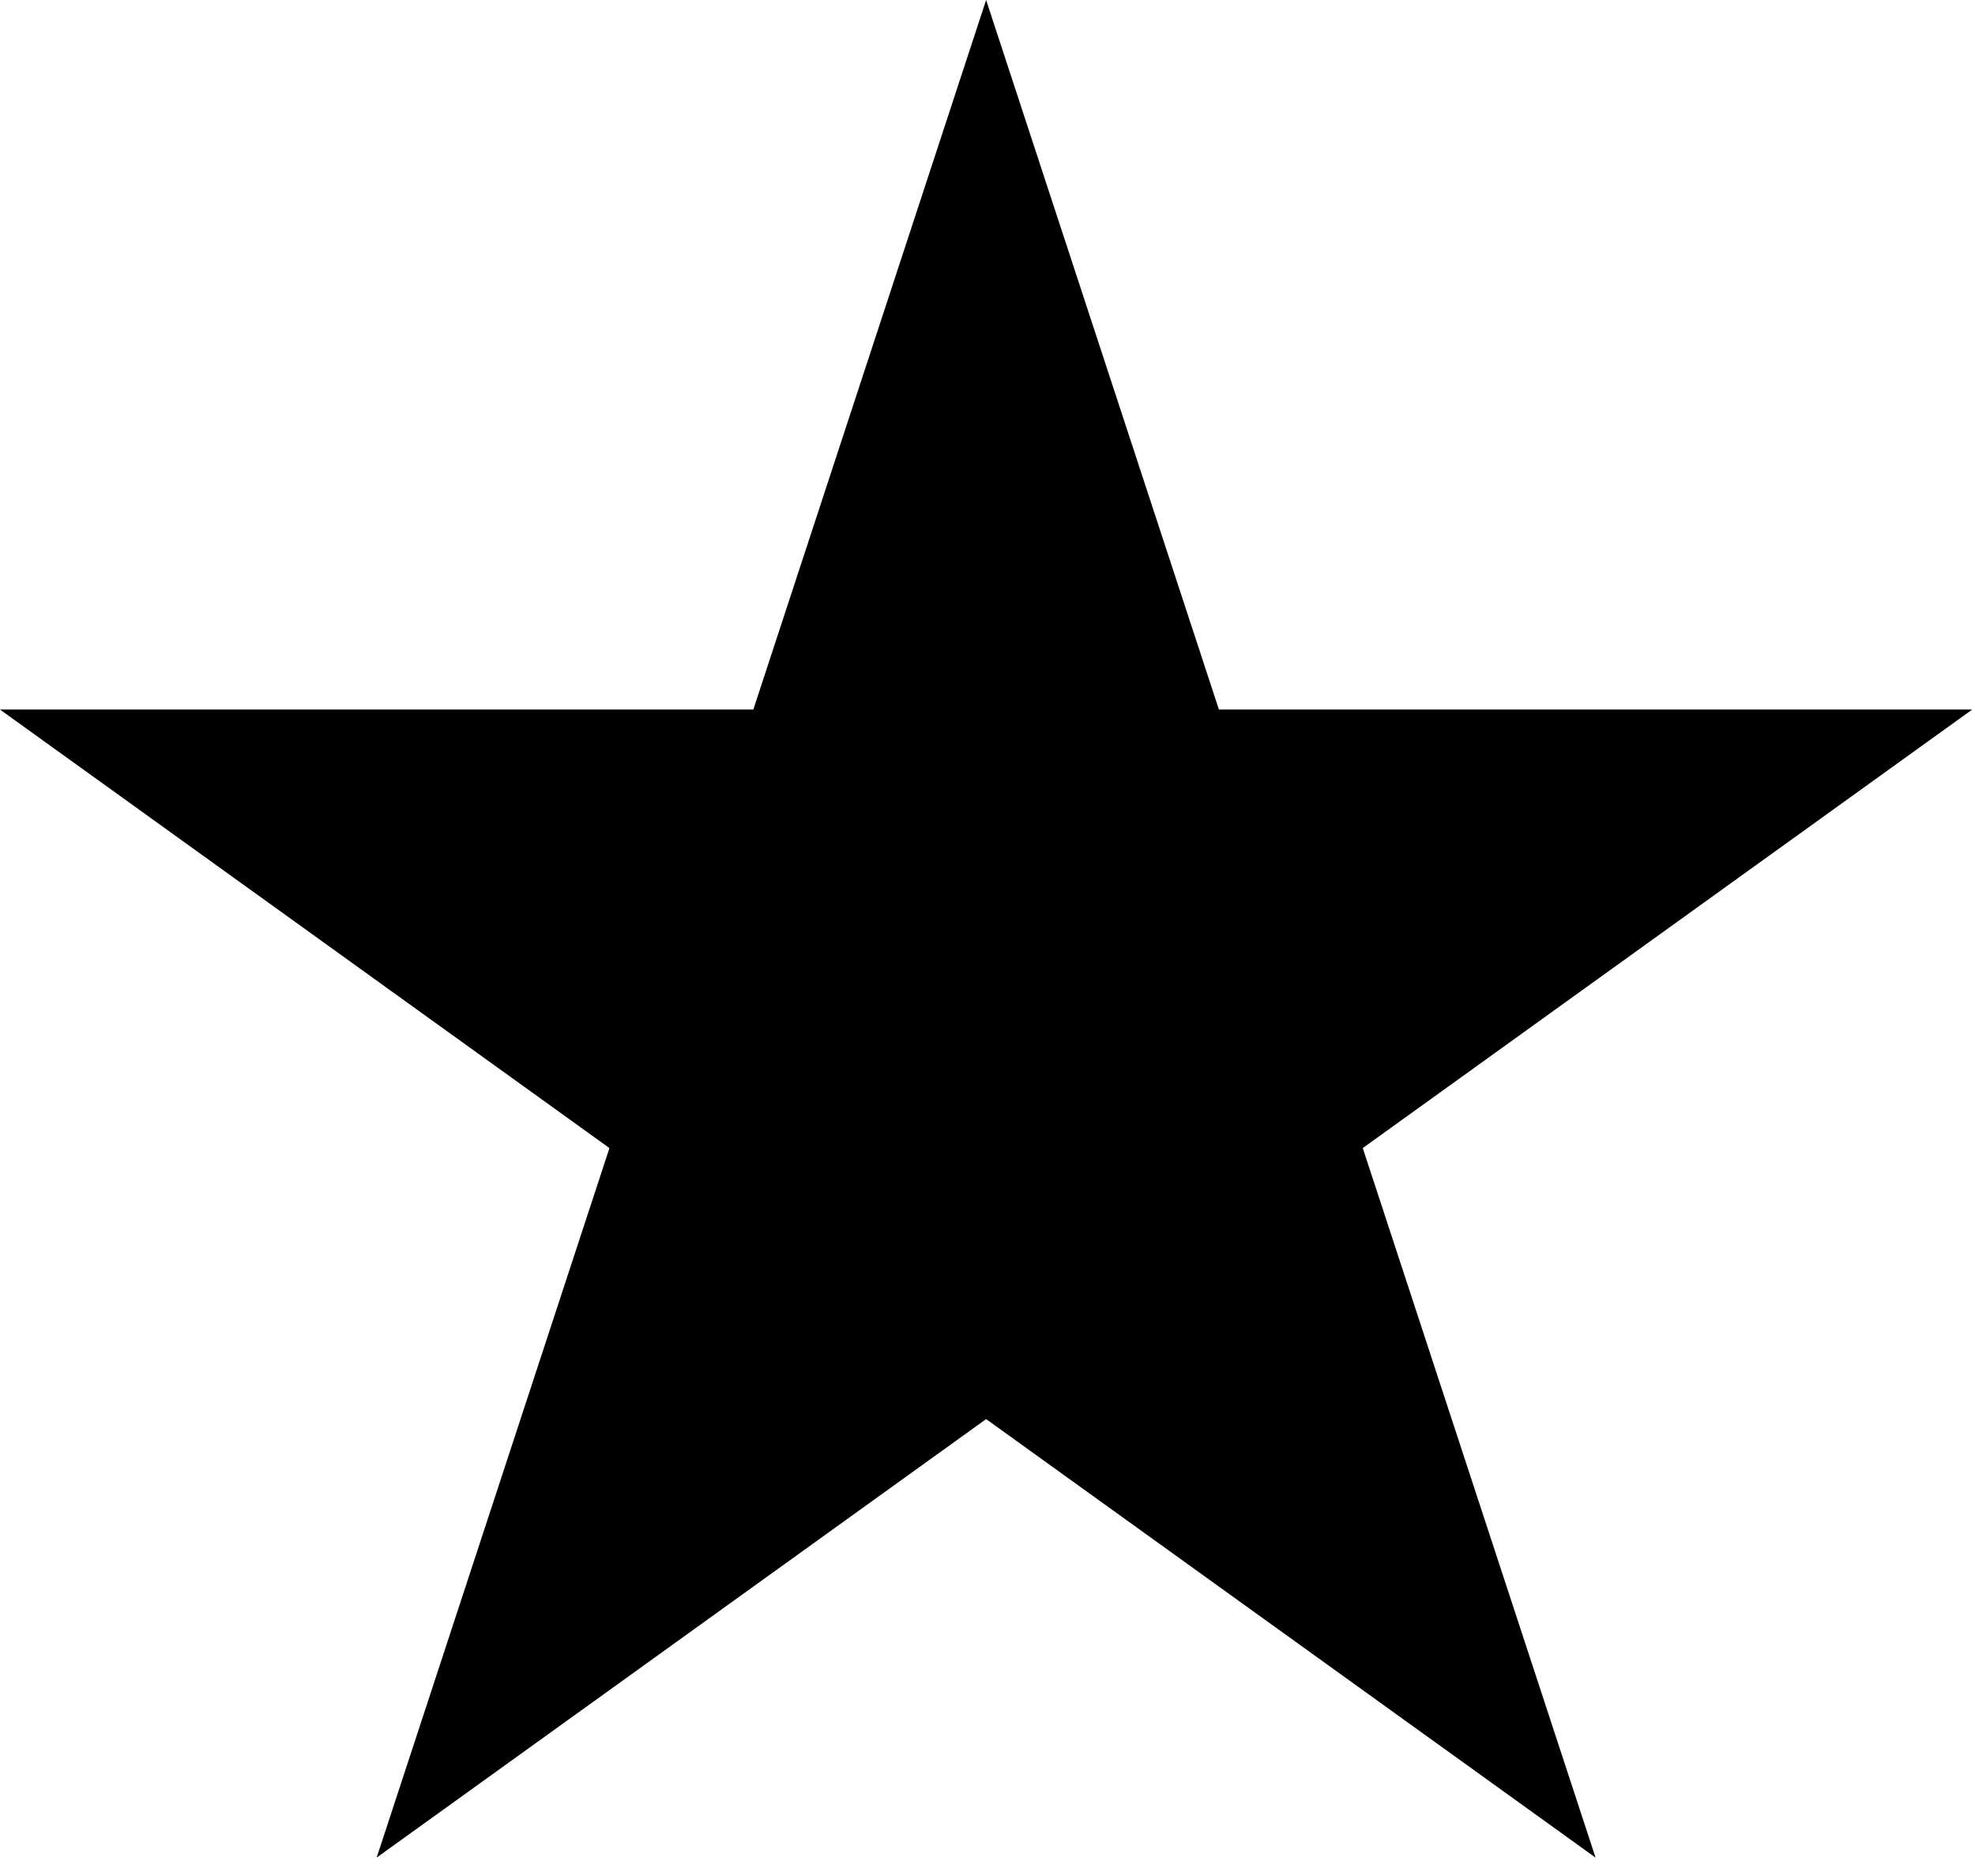
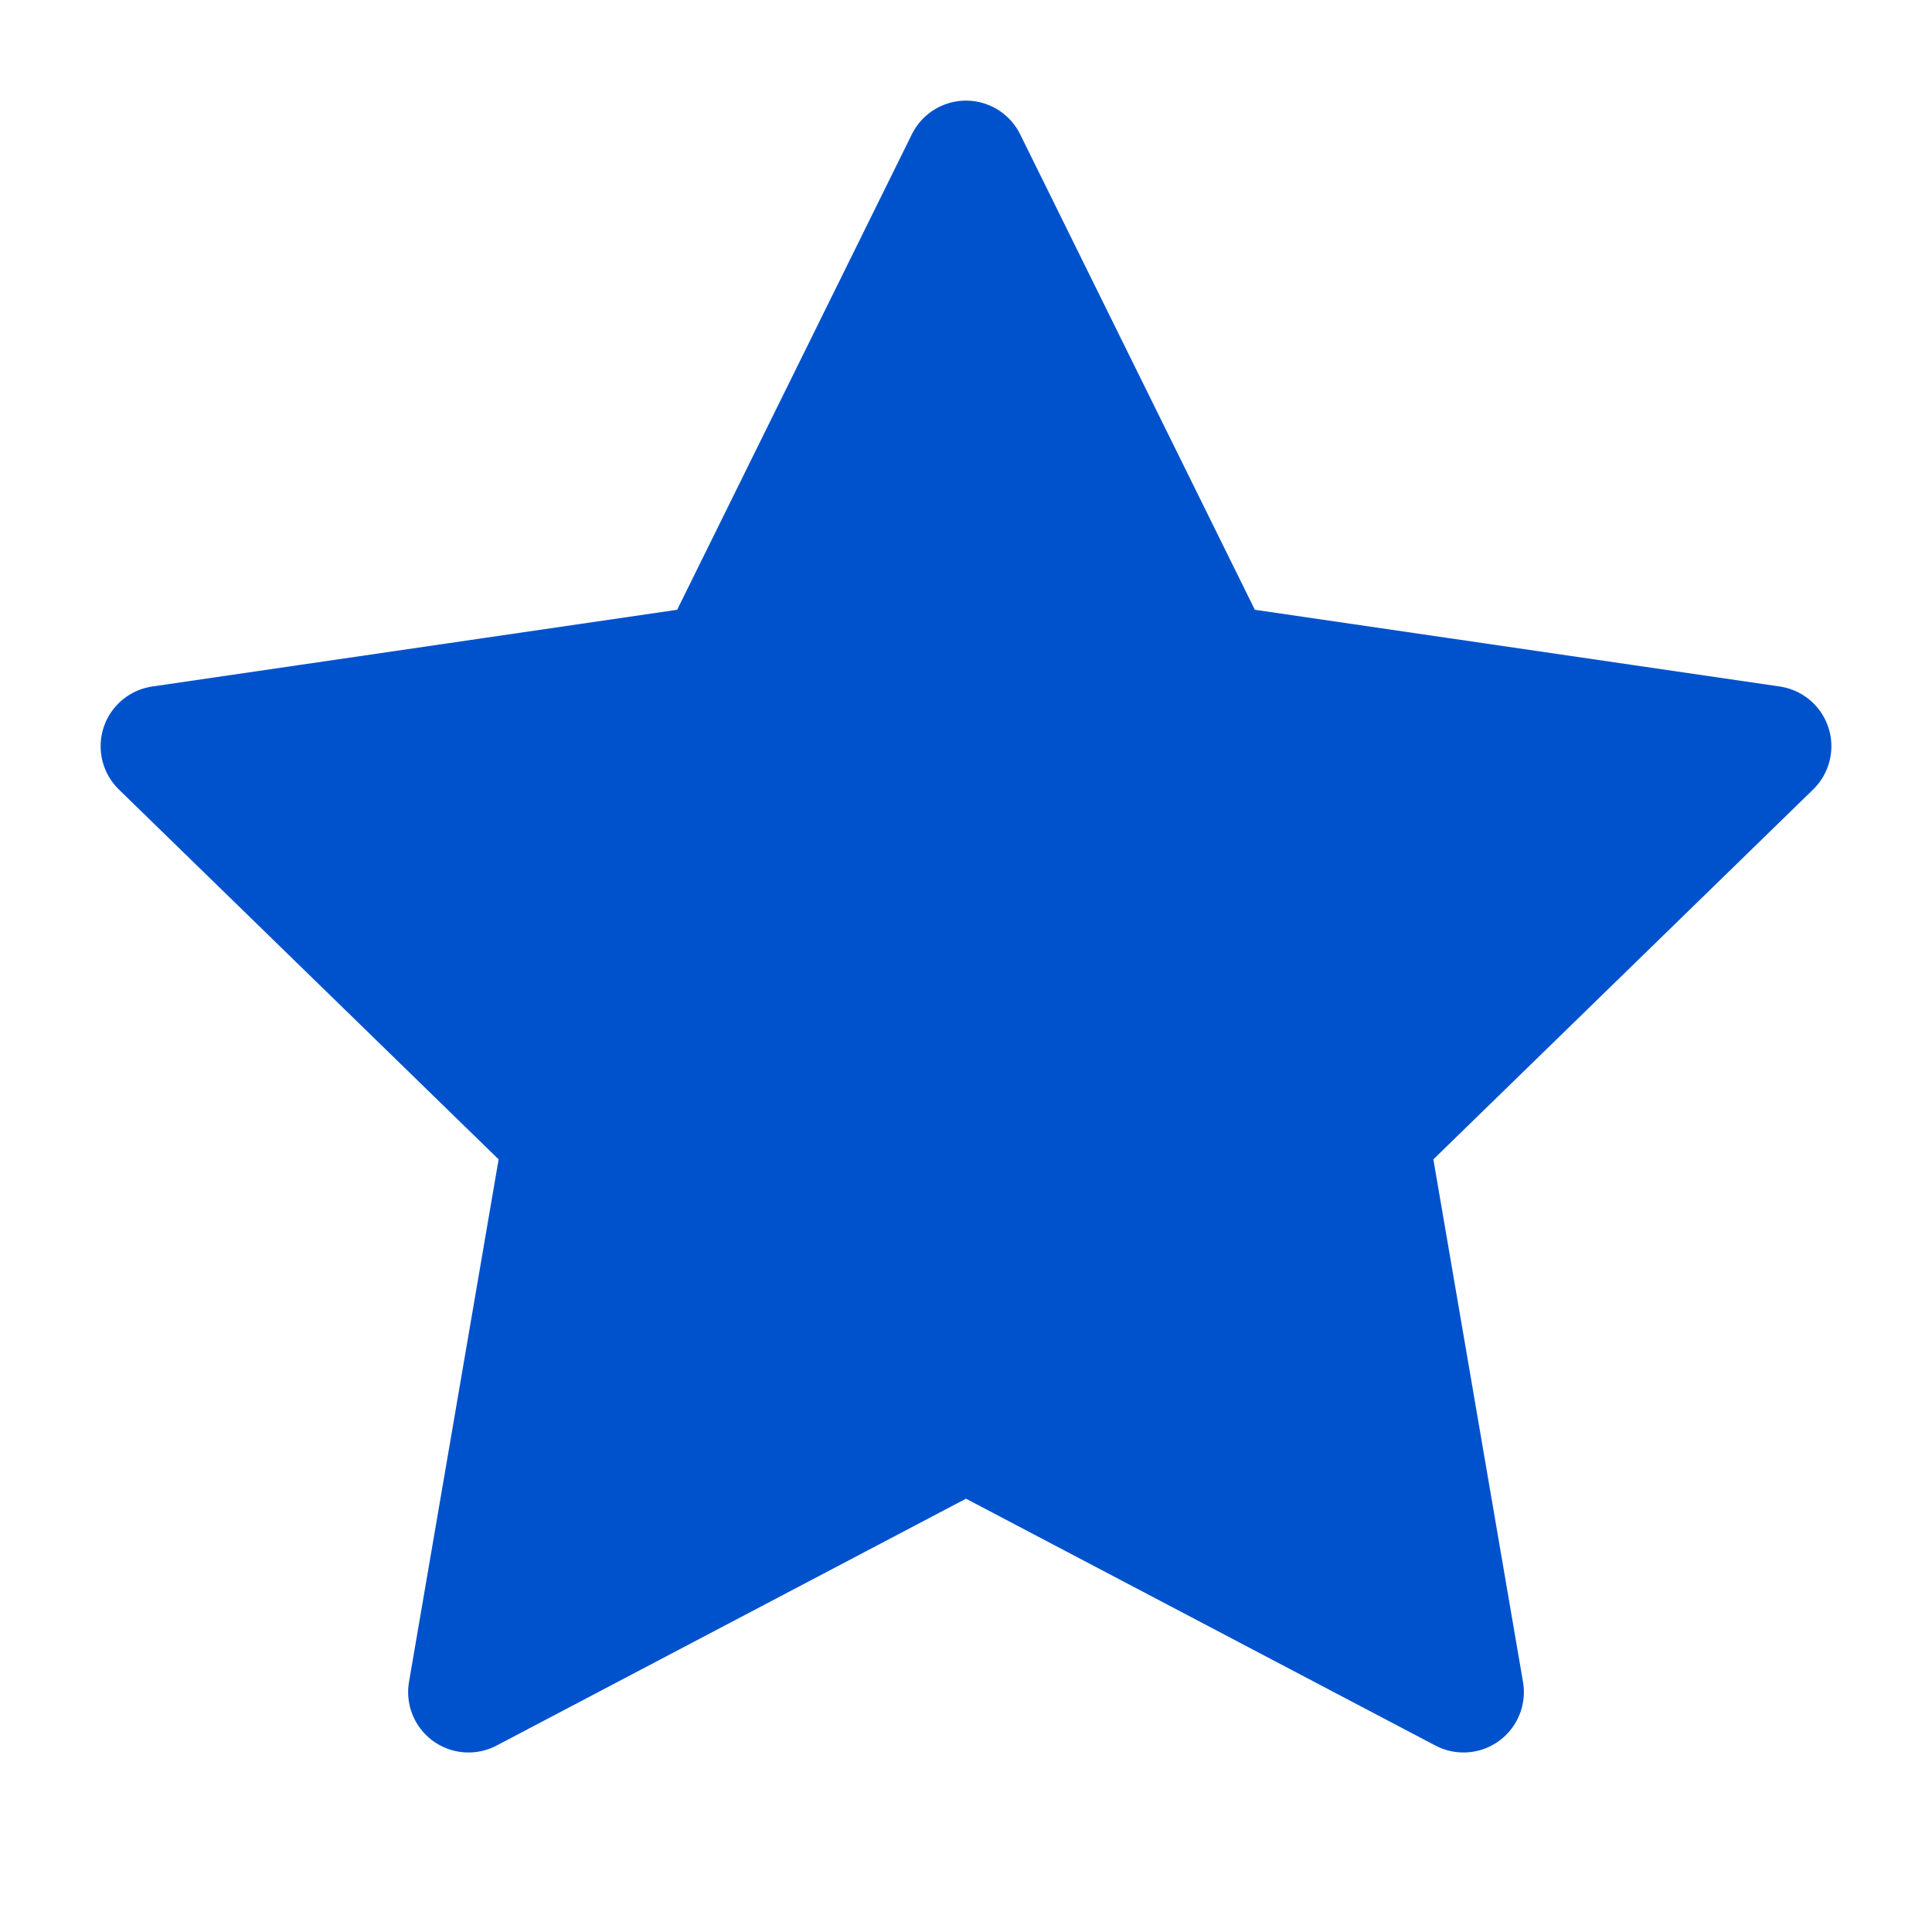
- <svg xmlns="http://www.w3.org/2000/svg" width="100" height="95" viewBox="0 0 100 95" fill="none">
-   <path d="M49.93 0L61.717 35.931H99.86L69.001 58.138L80.788 94.069L49.93 71.862L19.071 94.069L30.858 58.138L-0.001 35.931H38.143L49.93 0Z" fill="currentColor" />
+ <svg xmlns="http://www.w3.org/2000/svg" viewBox="0 0 24 24" fill="#0052CC" stroke="#0052CC" stroke-width="1.5" stroke-linecap="round" stroke-linejoin="round">
+   <polygon points="12 2 15.09 8.26 22 9.27 17 14.14 18.18 21.02 12 17.77 5.82 21.02 7 14.14 2 9.27 8.91 8.26 12 2" />
</svg>
